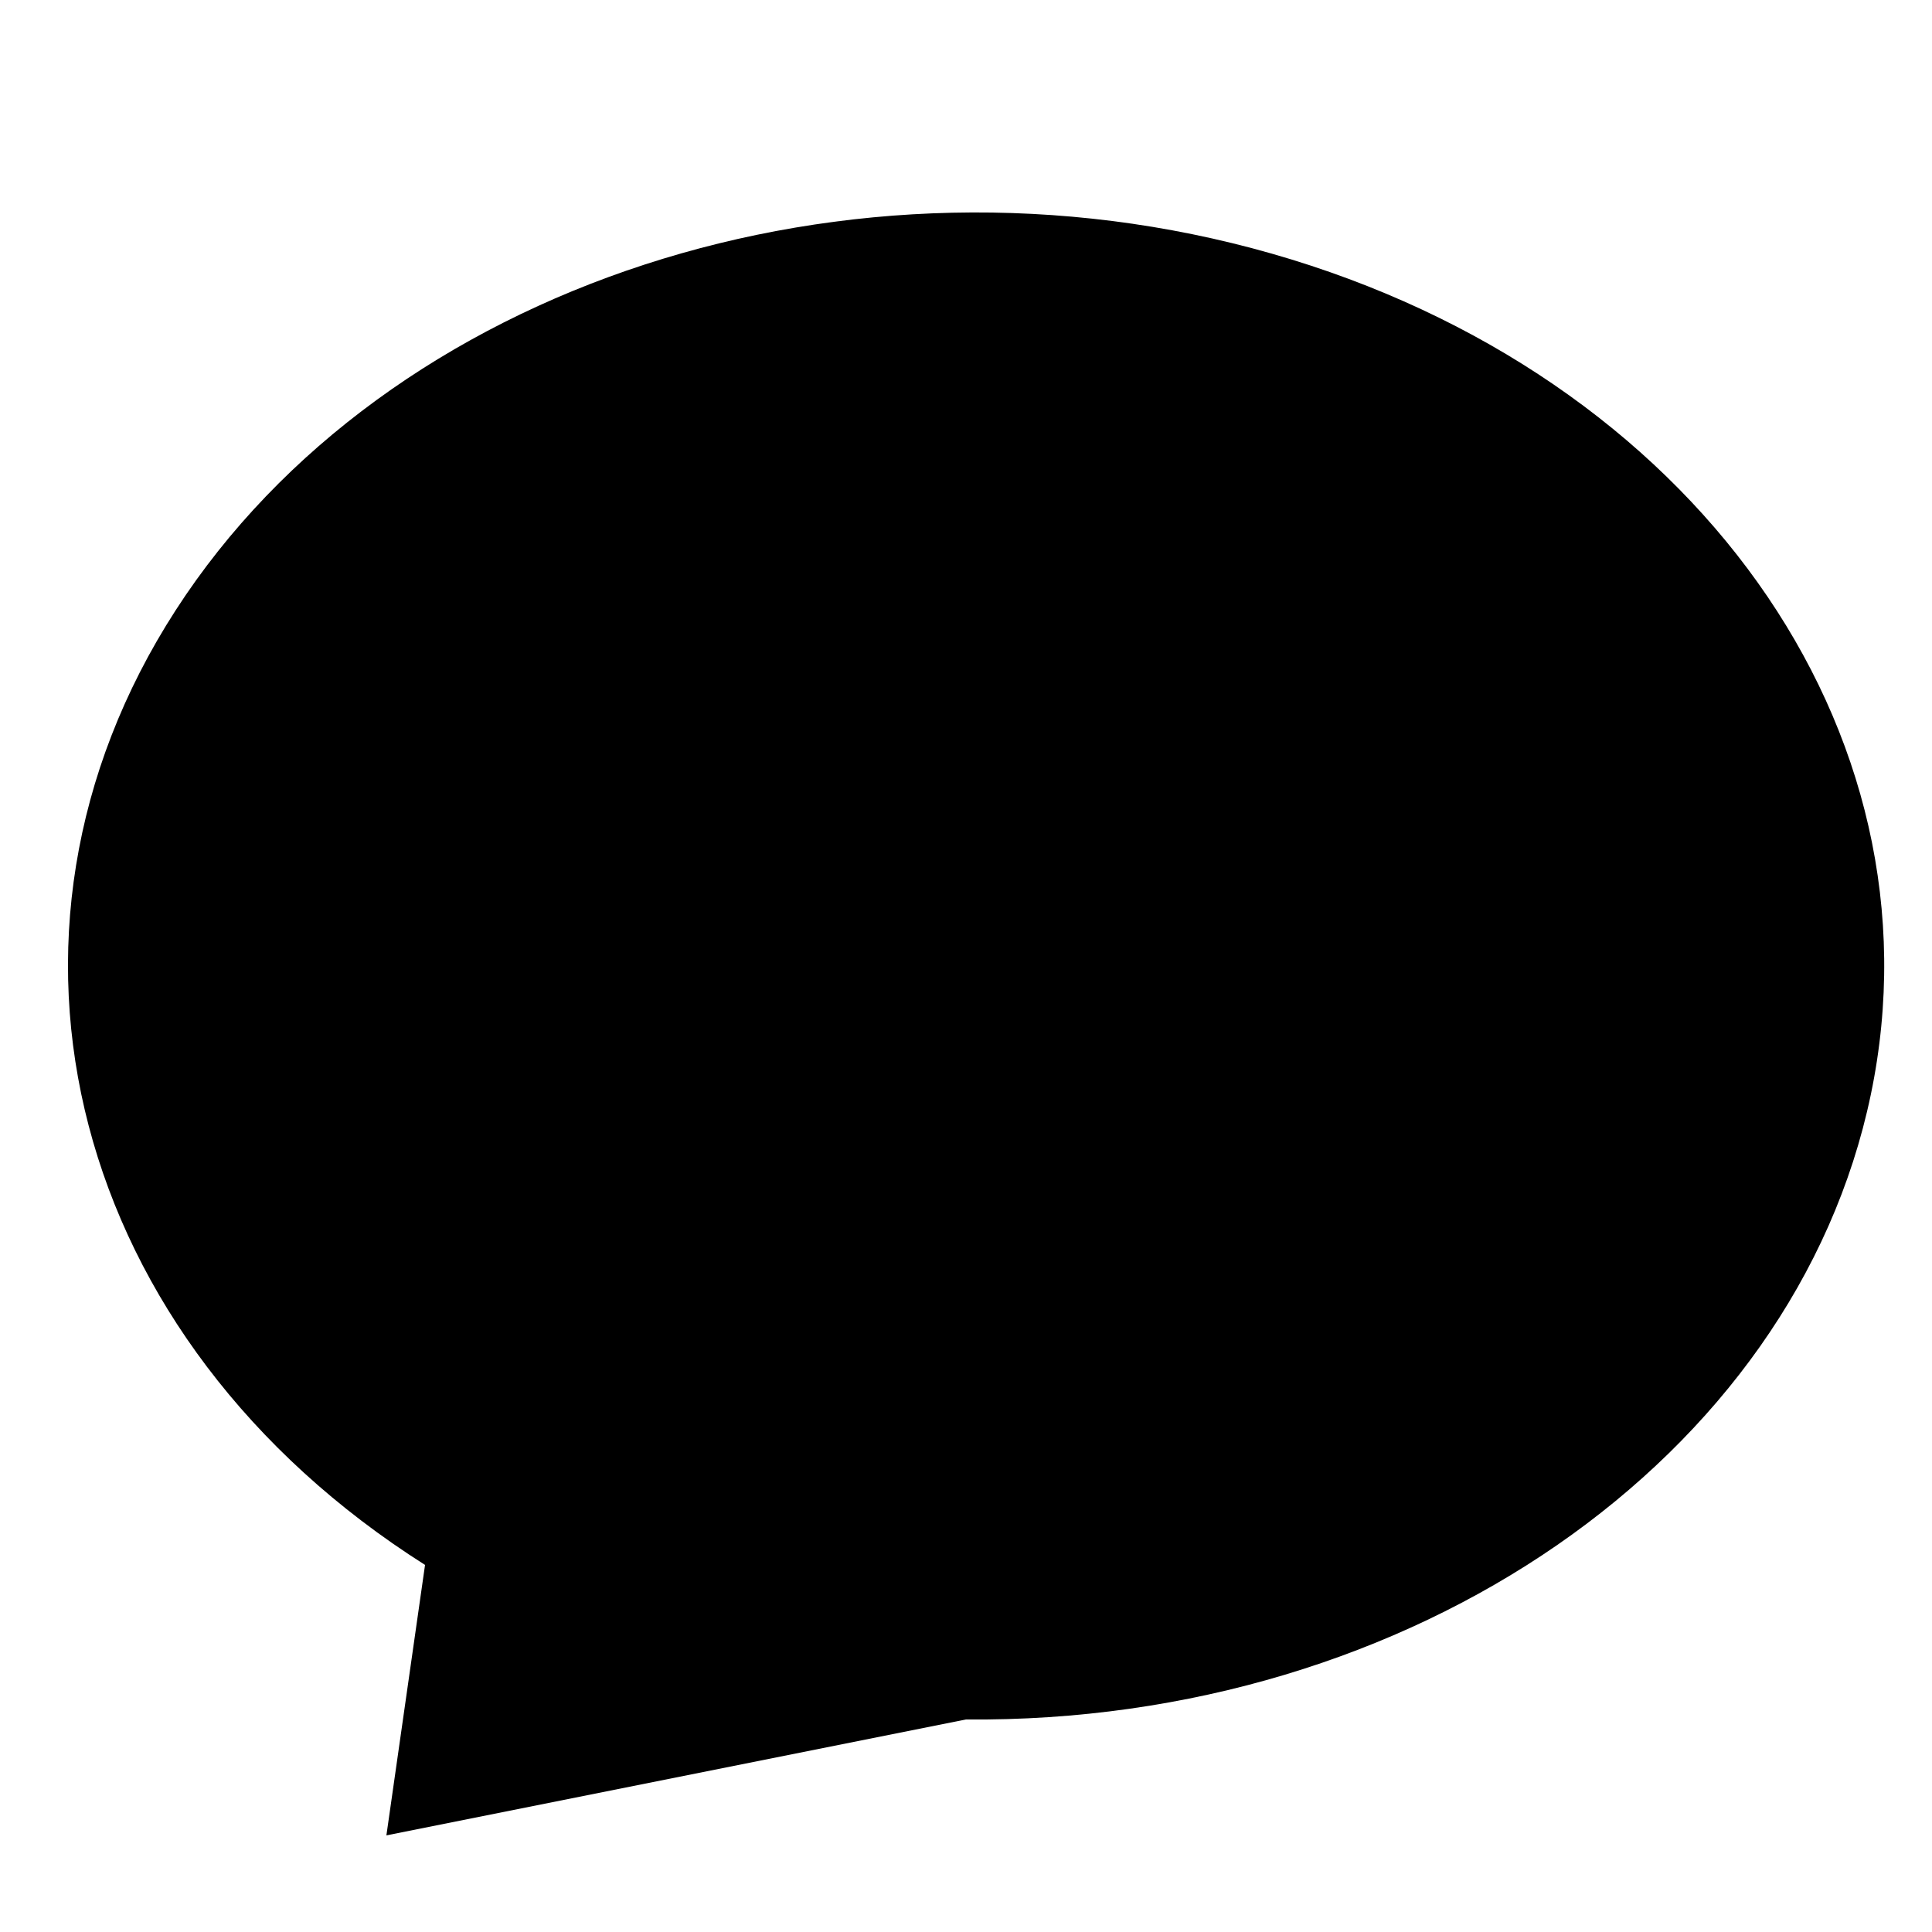
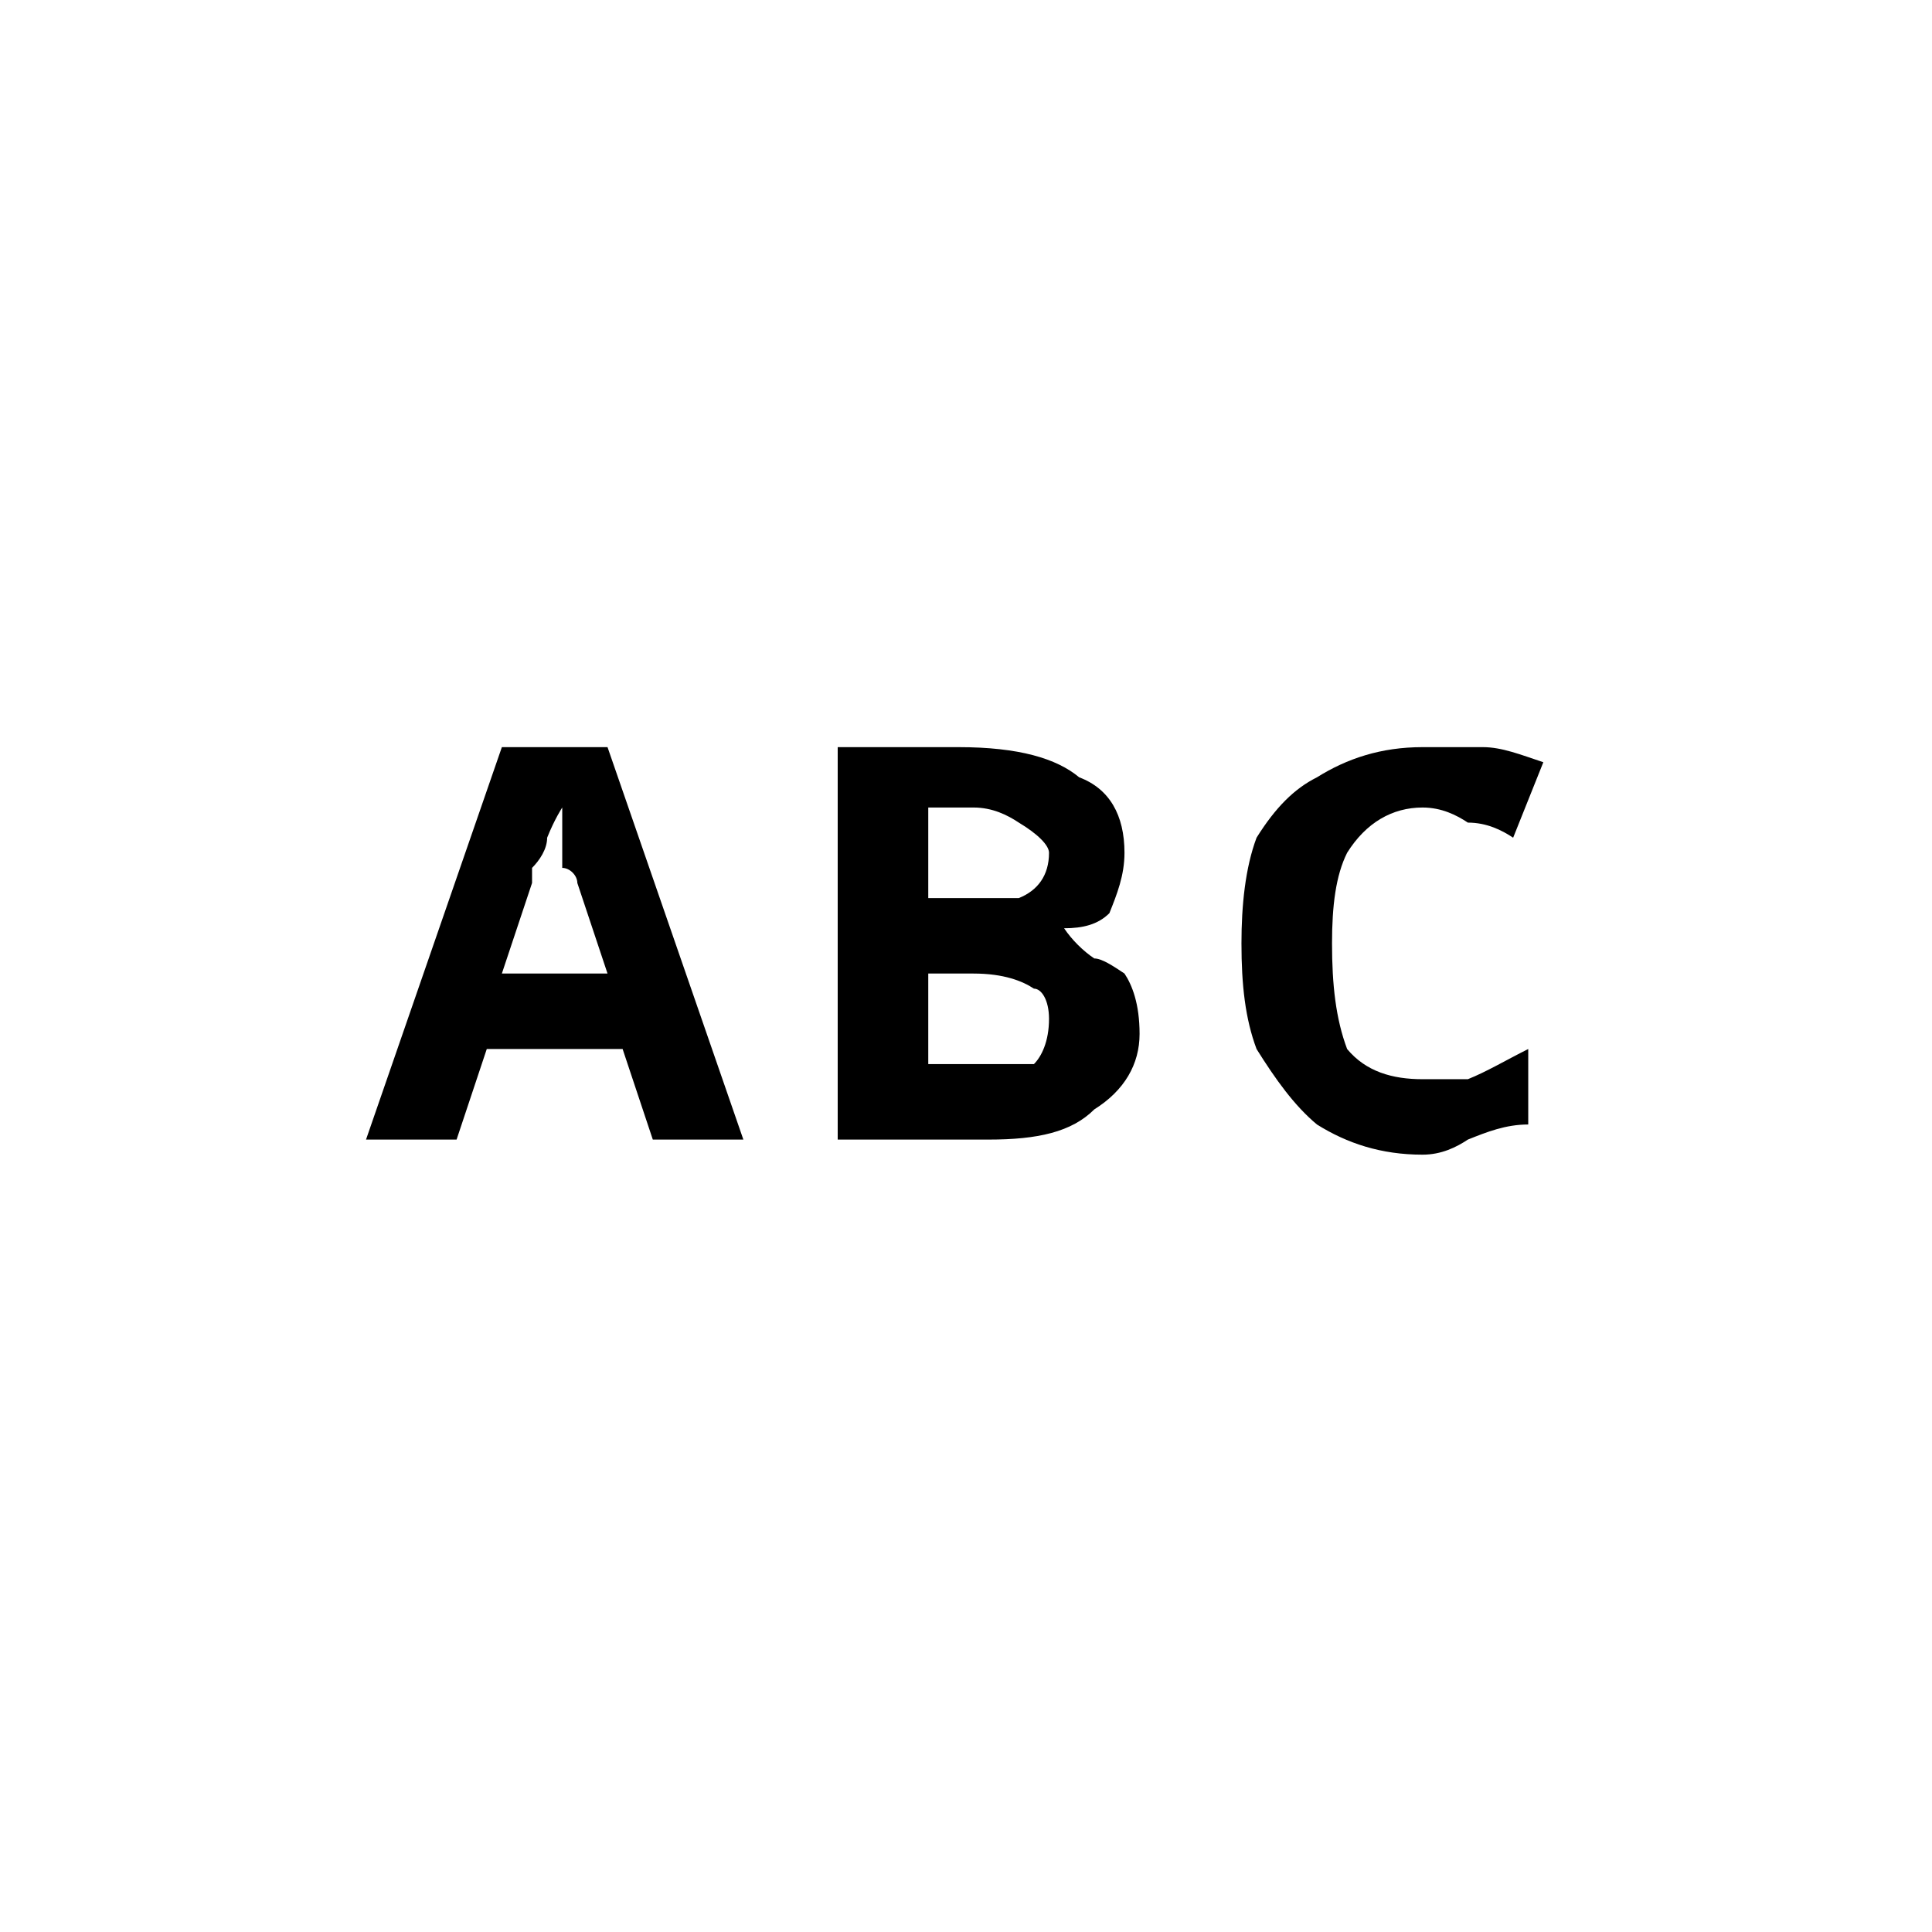
<svg xmlns="http://www.w3.org/2000/svg" viewBox="-1 -1 2 2" height="100px" width="100px">
  <g fill="black" stroke="none" stroke-width="0">
-     <path d="M -0.56,0.62 A 0.94,0.78 0.0 1,1 0.0,0.78 L -0.6,0.9 Z" />
+     <path fill="none" d="M -0.56,0.62 A 0.94,0.78 0.0 1,1 0.0,0.78 L -0.6,0.9 Z" />
    <text x="0" y="0.18" text-anchor="middle" font-family="Verdana" font-size="0.57" font-weight="bold" letter-spacing="0.05" stroke-linejoin="round" stroke-linecap="round">
            ABC
        </text>
  </g>
</svg>
